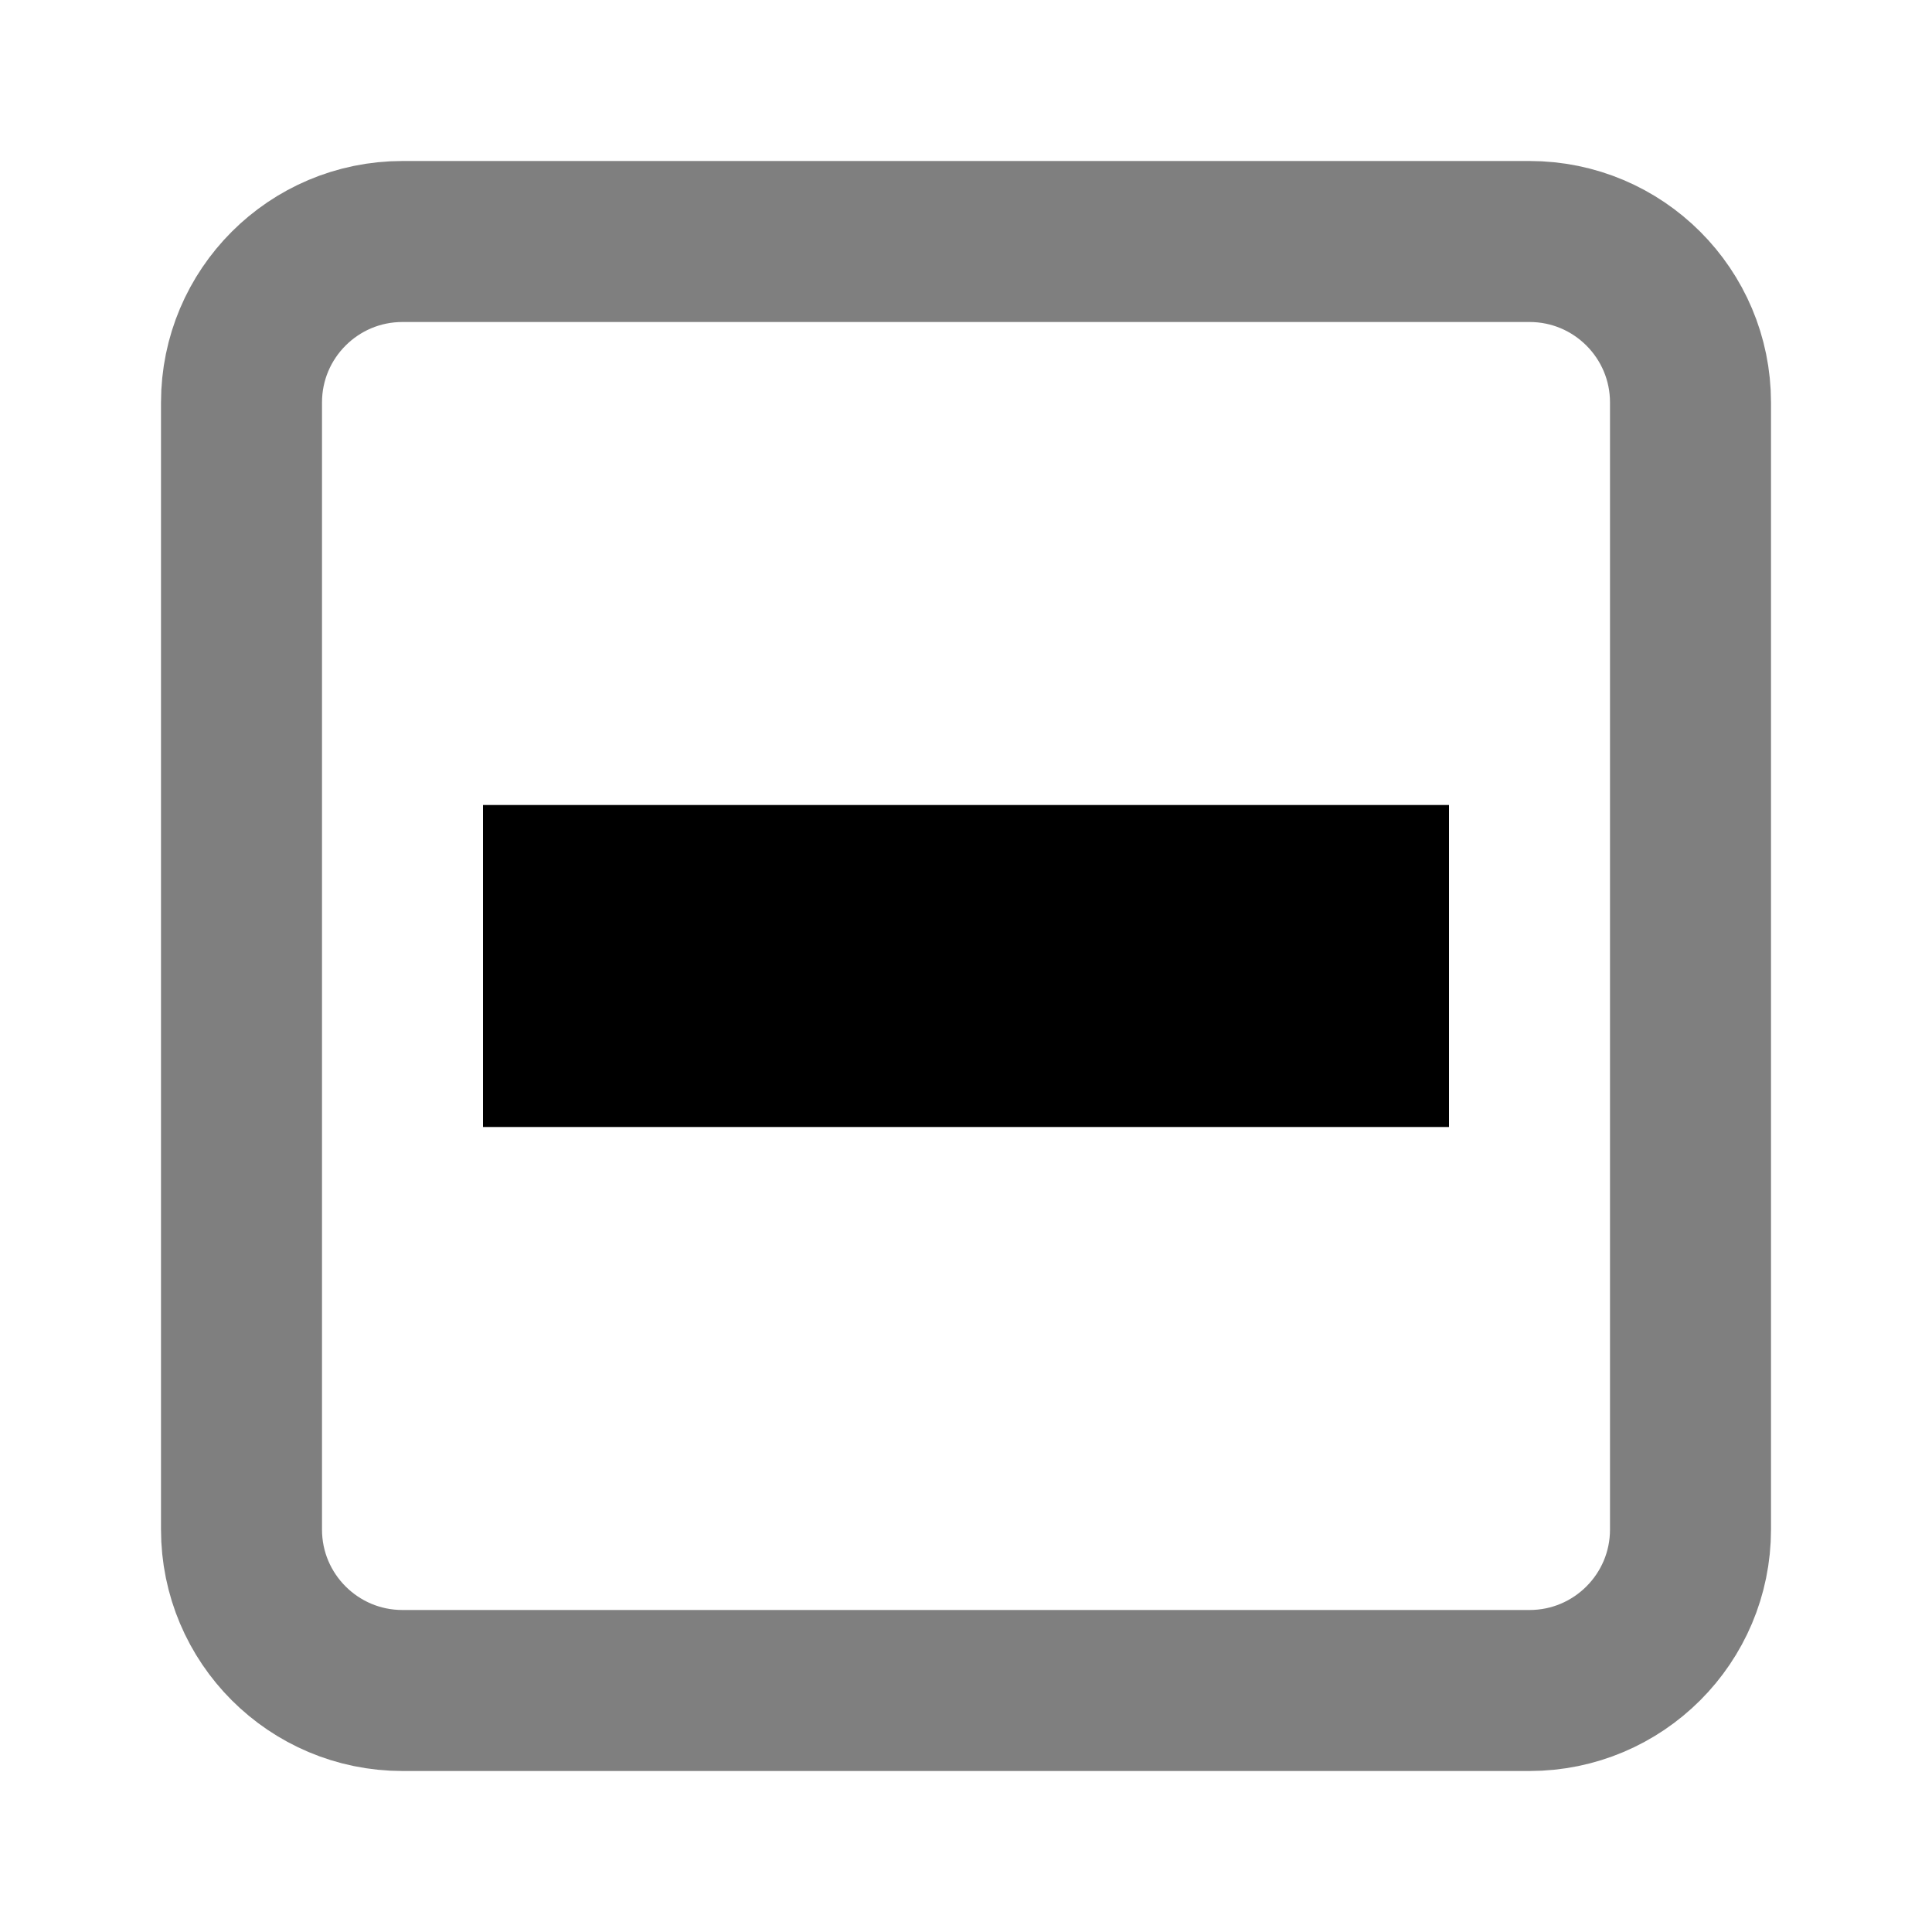
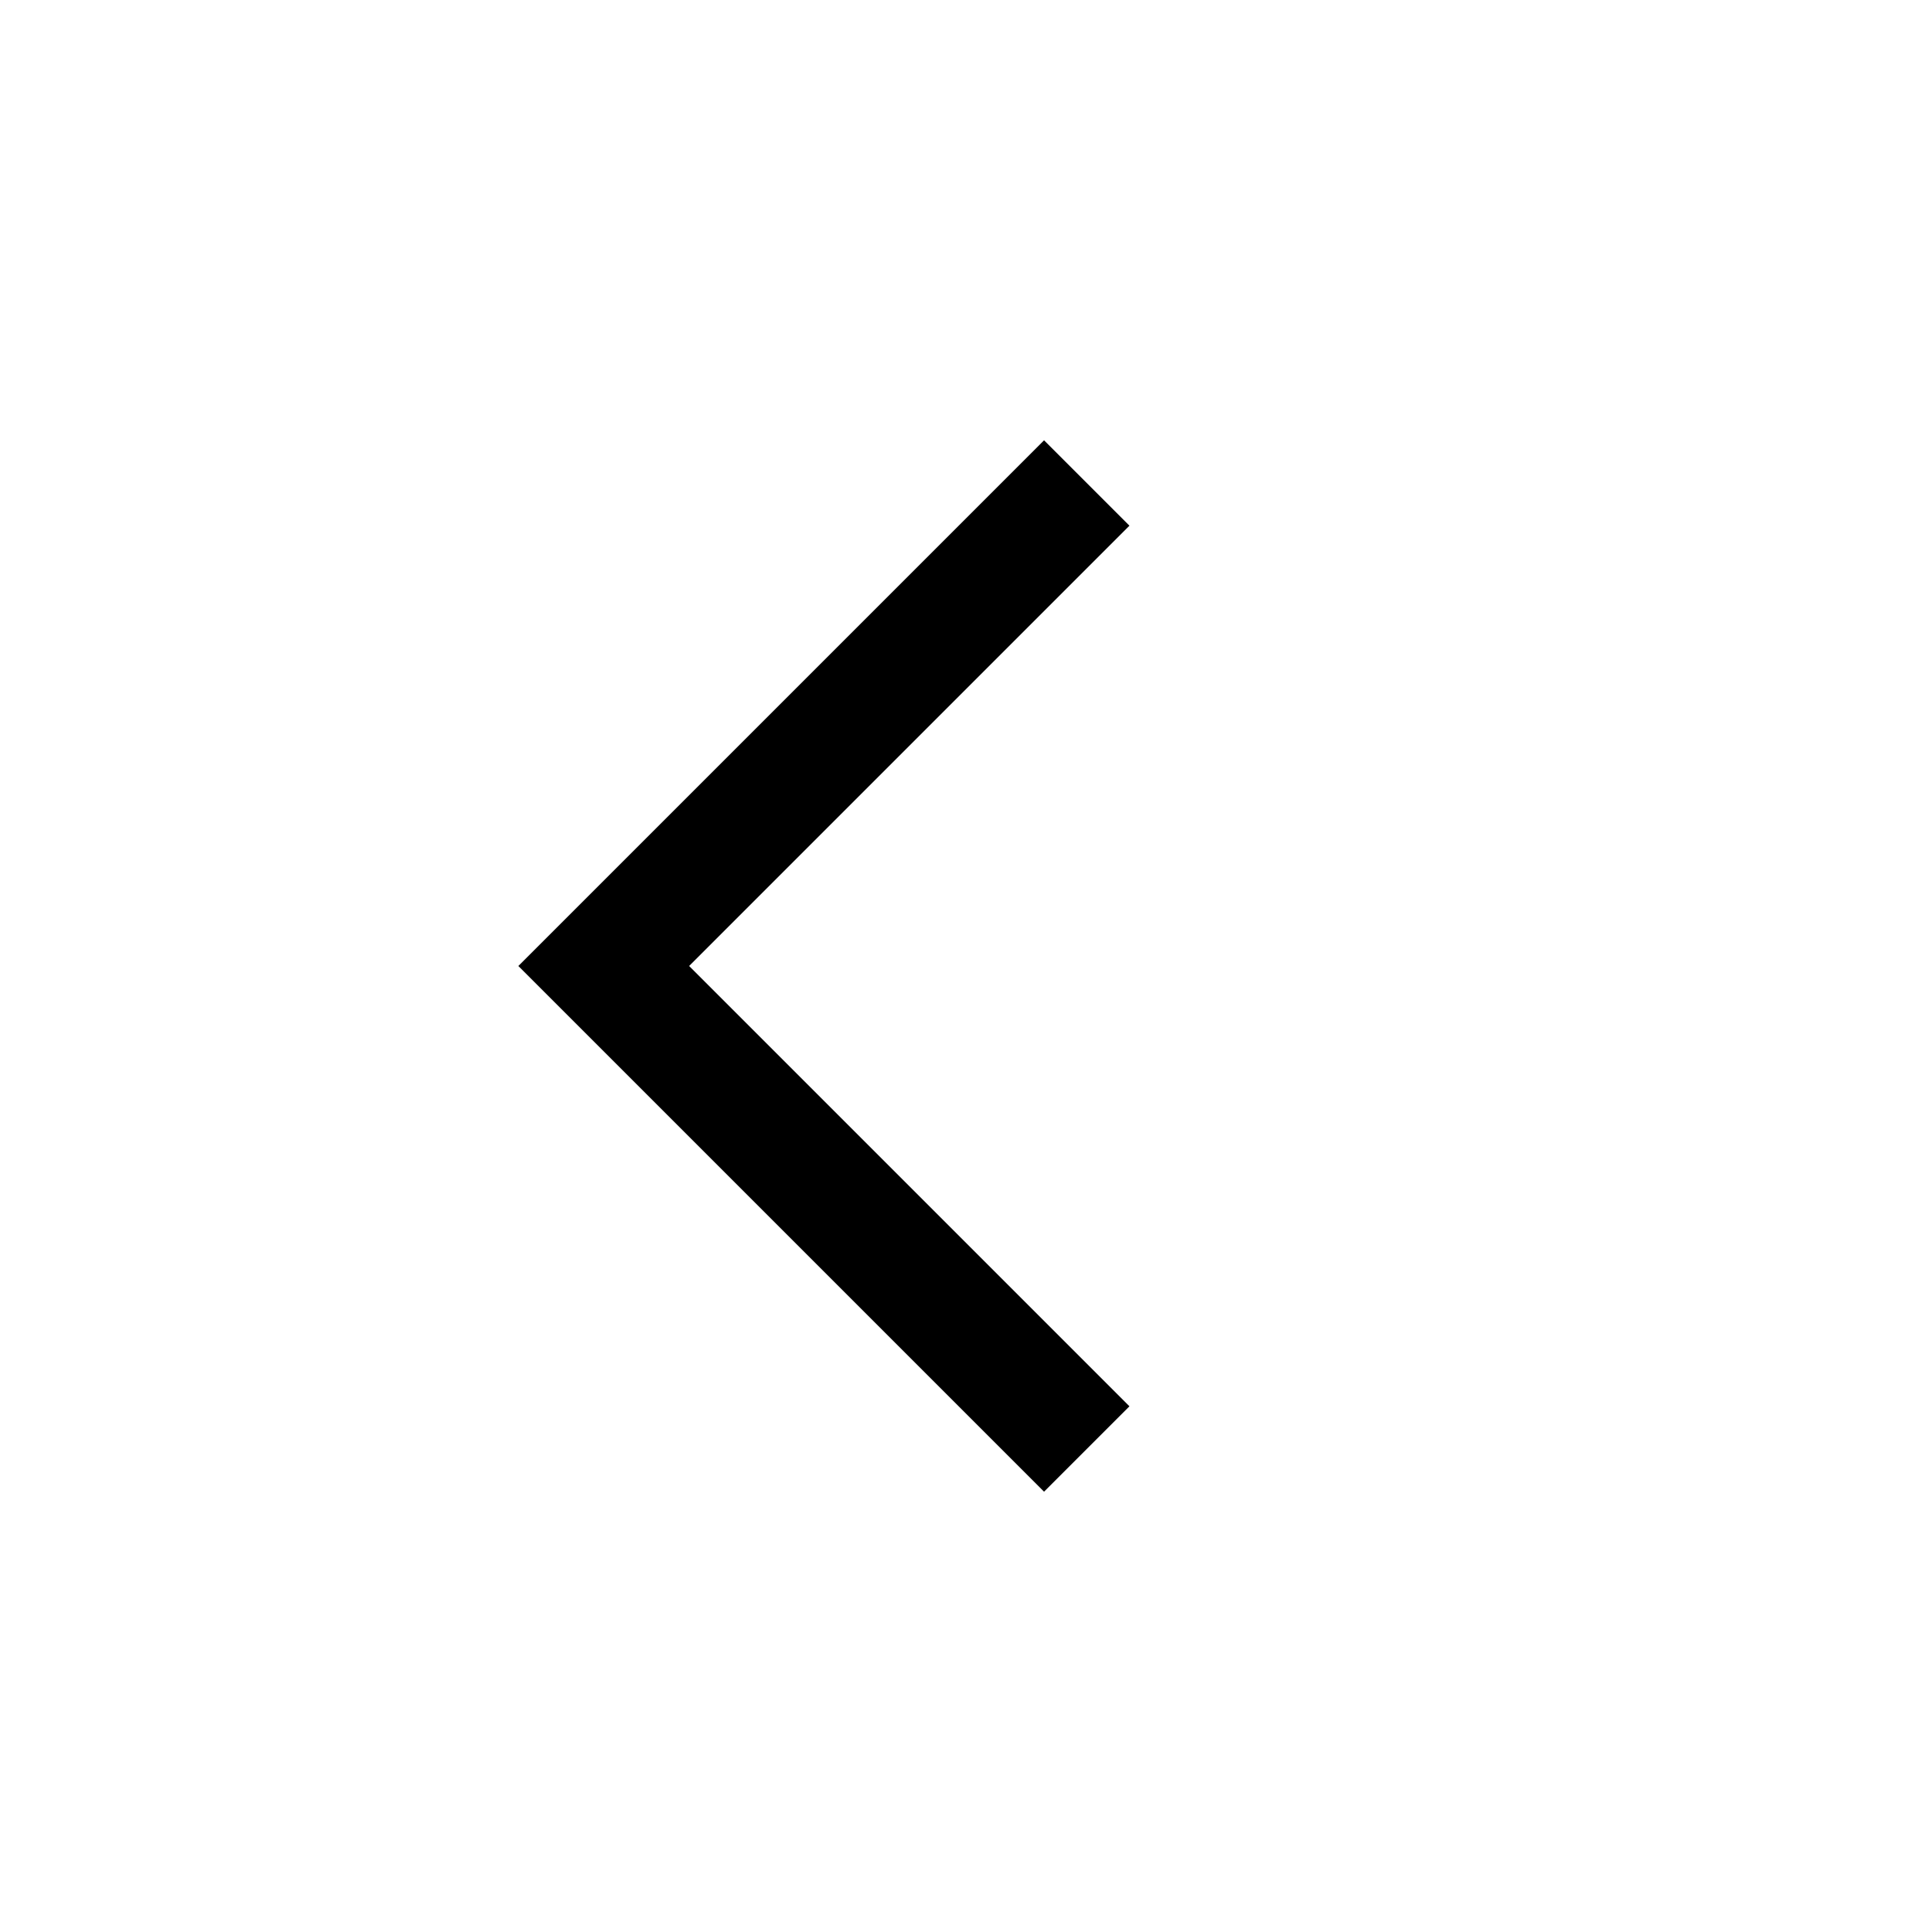
- <svg xmlns="http://www.w3.org/2000/svg" width="12px" height="12px" viewBox="0 0 12 12" version="1.1">
+ <svg xmlns="http://www.w3.org/2000/svg" width="16px" height="16px" viewBox="0 0 16 16" version="1.1">
  <defs />
  <g id="Icons" stroke="none" stroke-width="1" fill="none" fill-rule="evenodd">
-     <g id="contracted">
-       <rect id="Rectangle-16-Copy-2" stroke-opacity="0.5" stroke="#000000" x="1.5" y="1.5" width="9" height="9" rx="1" />
-       <rect id="Rectangle-17-Copy" fill="#000000" transform="translate(6, 6) rotate(90) translate(-6, -6) " x="5" y="3" width="2" height="6" />
+     <g id="contracted" stroke="#000000">
+       <polyline id="Path-9" points="9 4 5 8 9 12" />
    </g>
  </g>
</svg>
